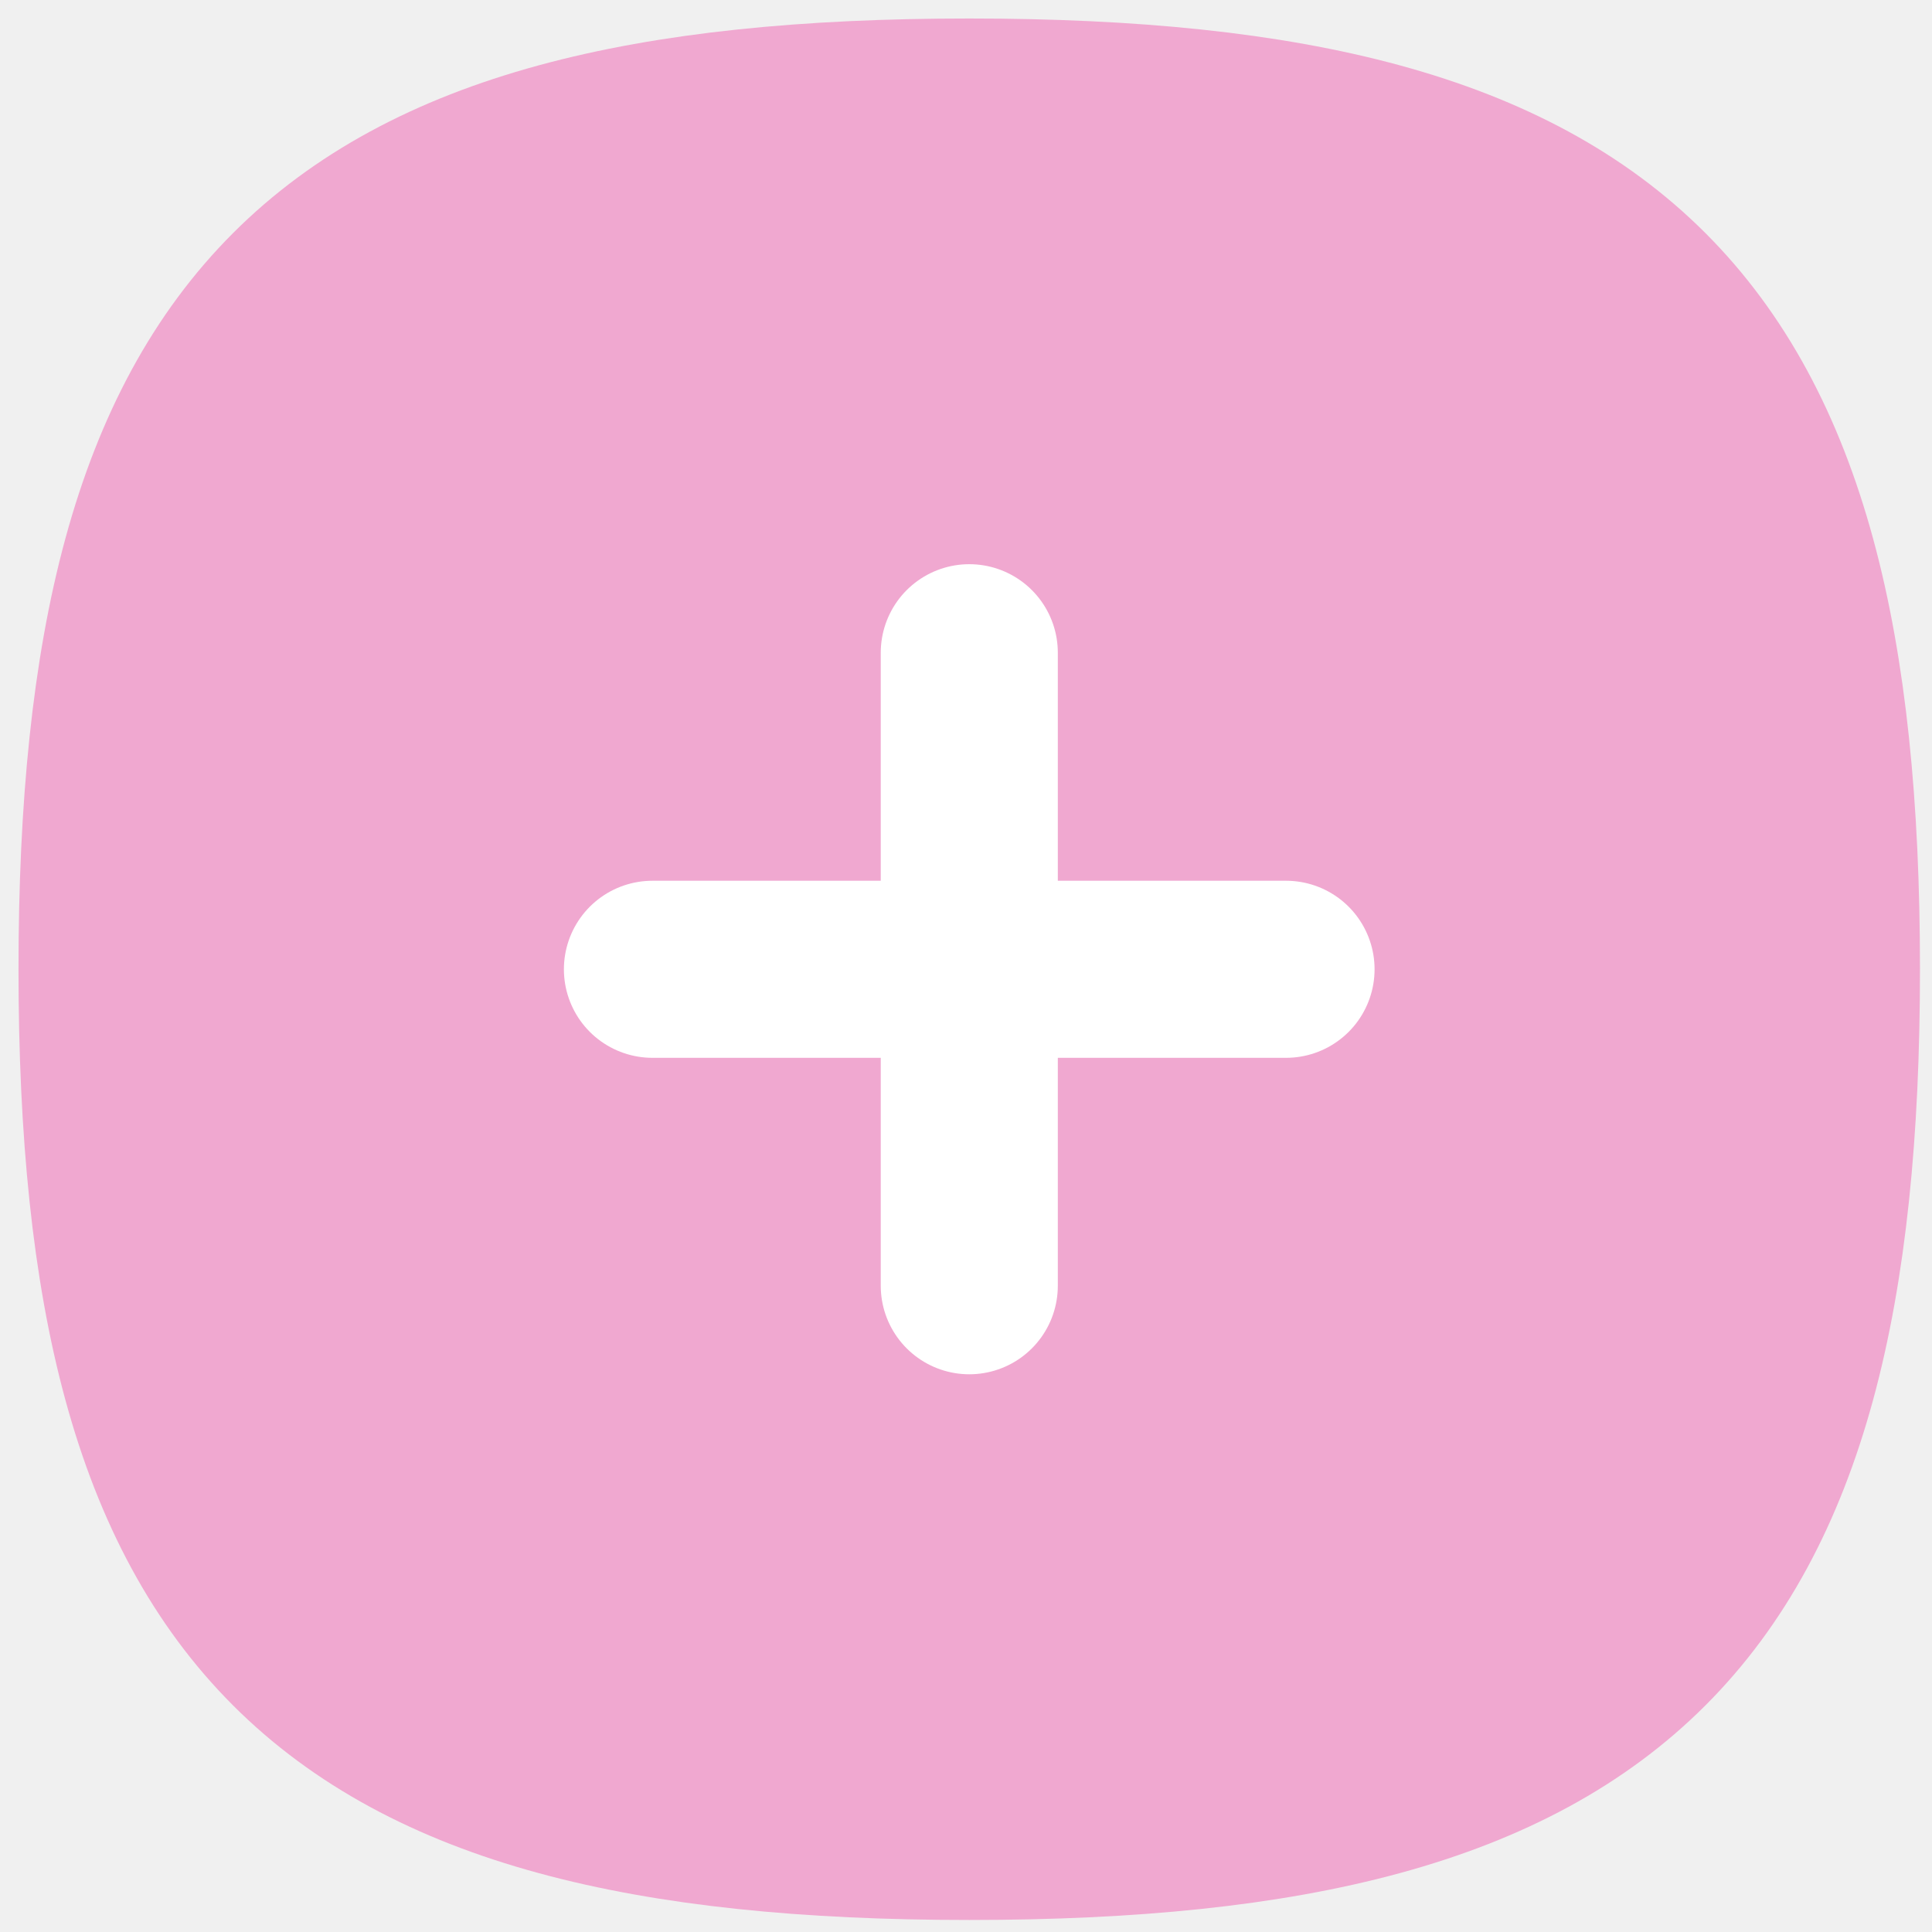
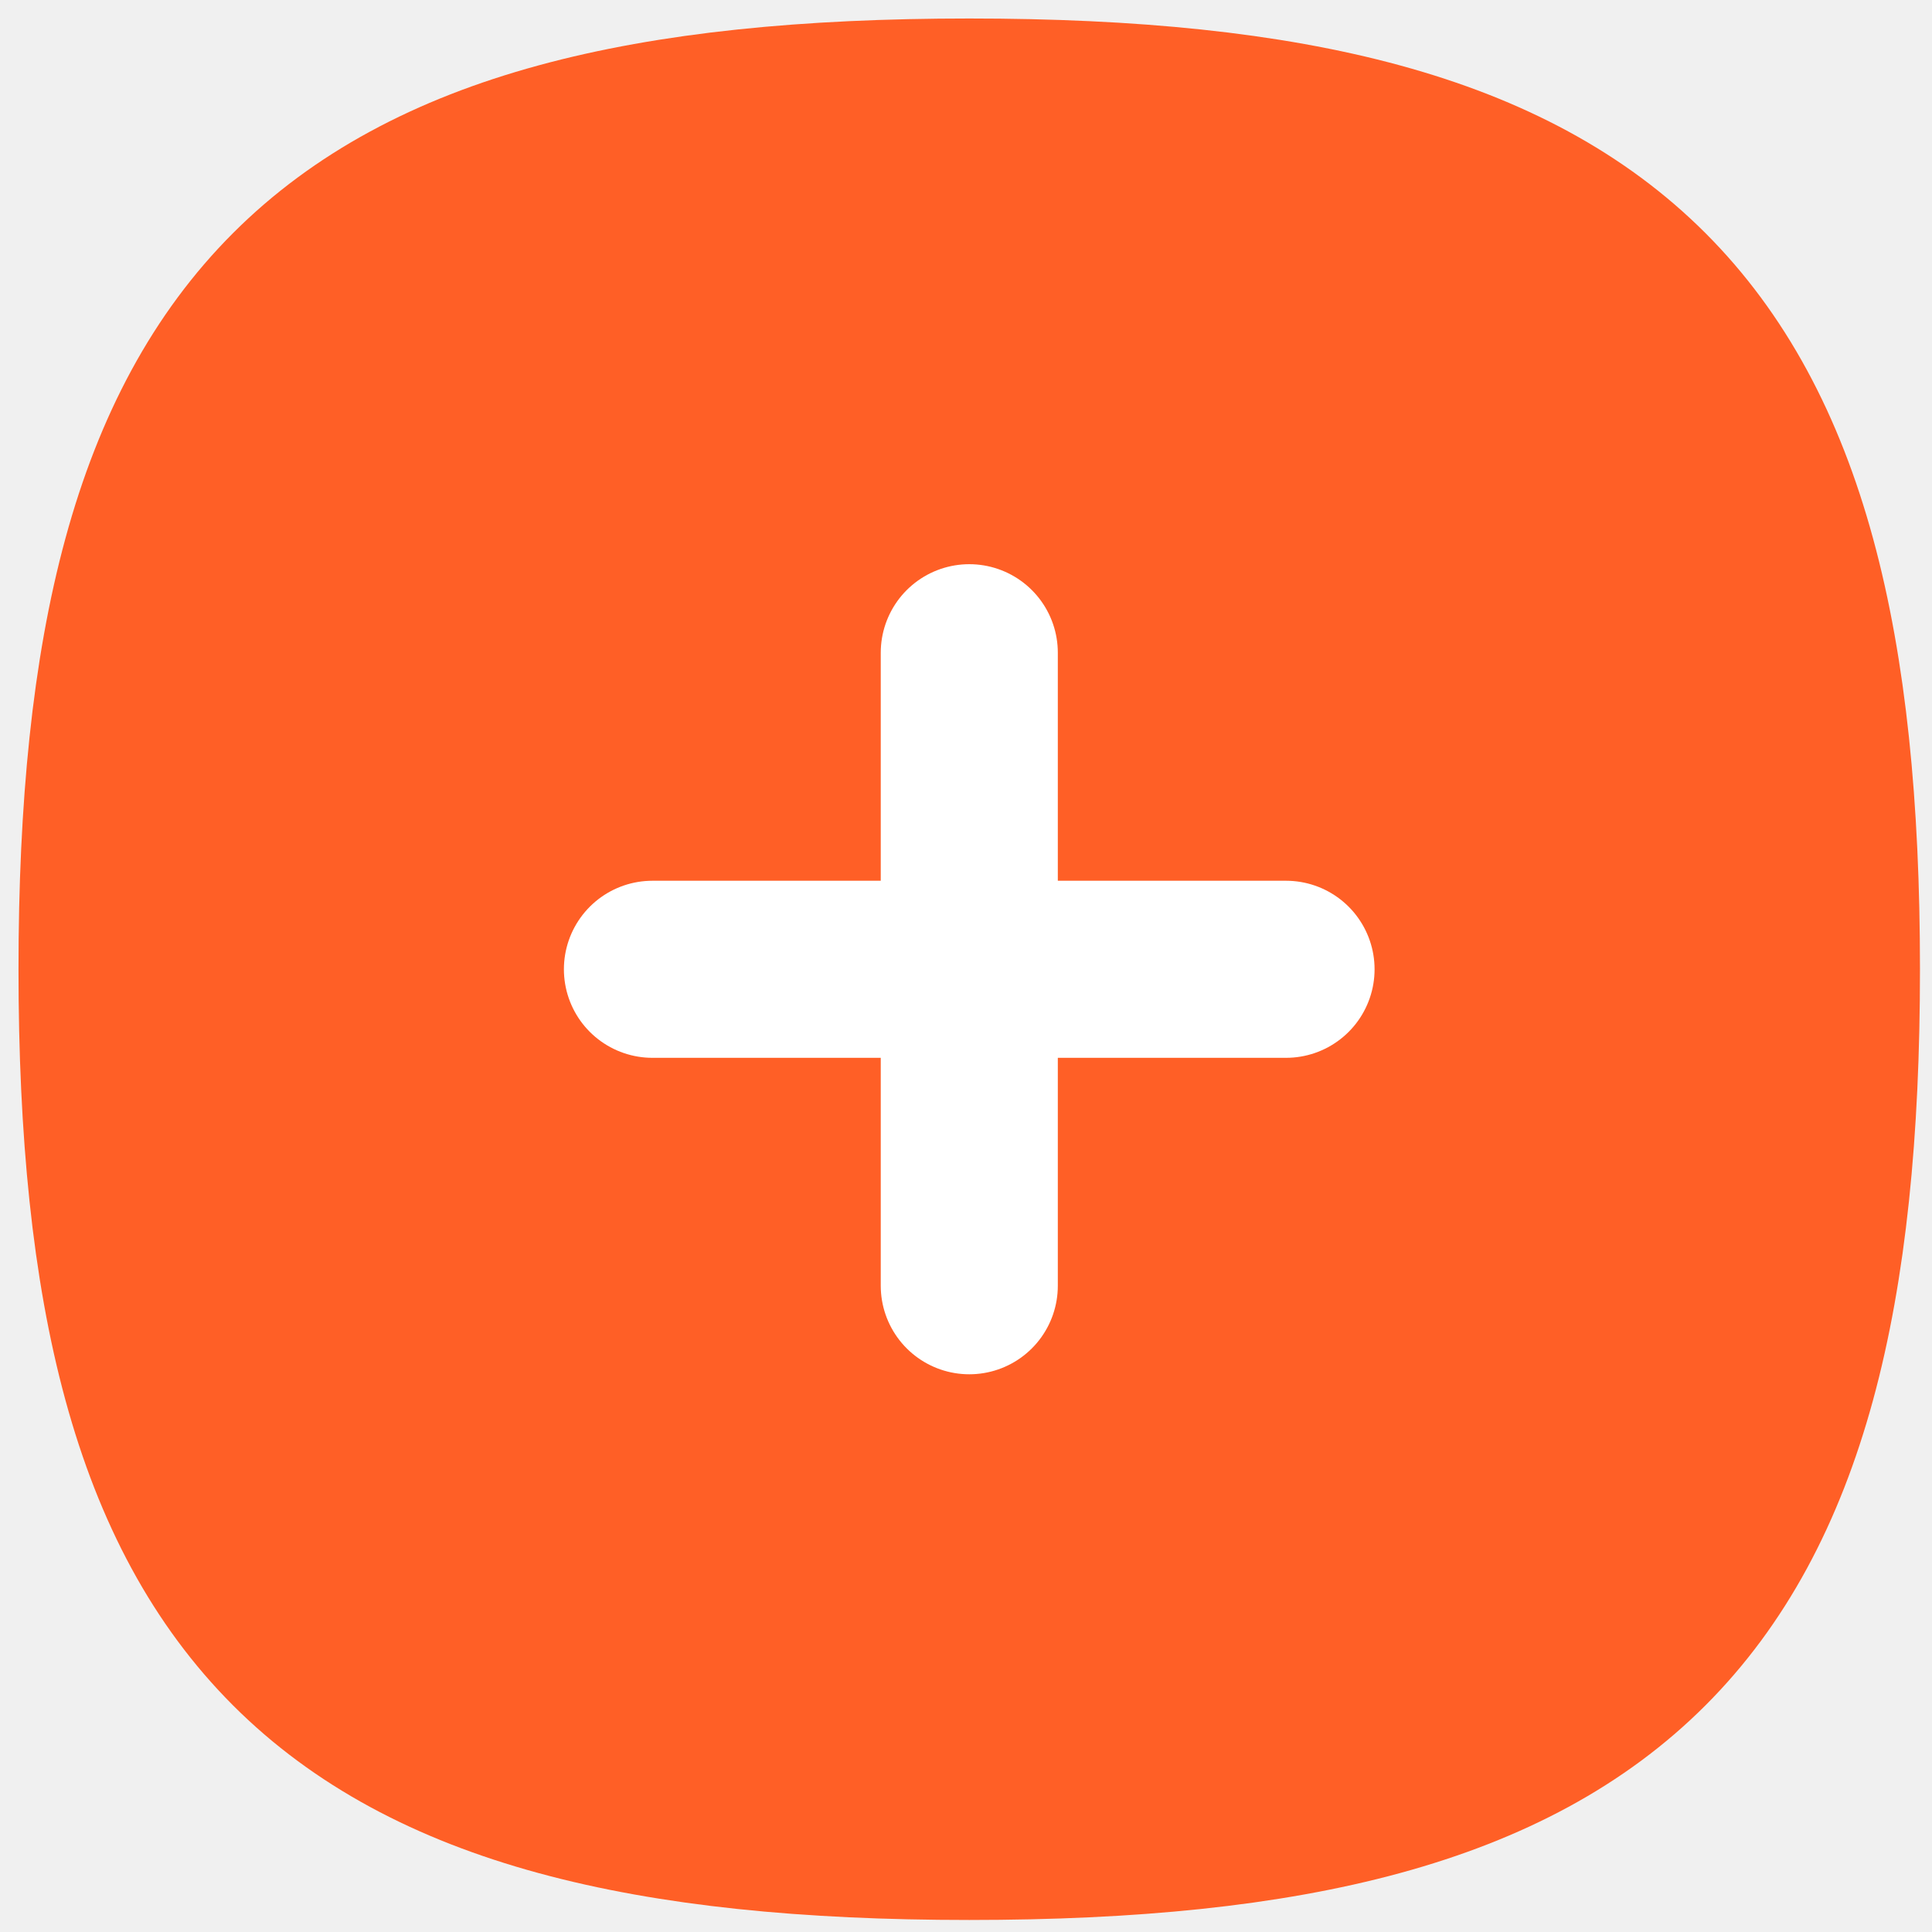
<svg xmlns="http://www.w3.org/2000/svg" width="20" height="20" viewBox="0 0 20 20" fill="none">
-   <path fill-rule="evenodd" clip-rule="evenodd" d="M1.108 10.034C1.108 3.34 3.34 1.108 10.034 1.108C16.727 1.108 18.959 3.34 18.959 10.034C18.959 16.727 16.727 18.959 10.034 18.959C3.34 18.959 1.108 16.727 1.108 10.034Z" fill="#f0a8d0" stroke="#f0a8d0" stroke-width="1.833" stroke-linecap="round" stroke-linejoin="round" />
+   <path fill-rule="evenodd" clip-rule="evenodd" d="M1.108 10.034C1.108 3.34 3.34 1.108 10.034 1.108C16.727 1.108 18.959 3.34 18.959 10.034C18.959 16.727 16.727 18.959 10.034 18.959C3.34 18.959 1.108 16.727 1.108 10.034Z" fill="#FF5F26" stroke="#FF5F26" stroke-width="1.833" stroke-linecap="round" stroke-linejoin="round" />
  <path d="M10.034 6.757V13.31" stroke="white" stroke-width="1.833" stroke-linecap="round" stroke-linejoin="round" />
  <path d="M13.313 10.034H6.754" stroke="white" stroke-width="1.833" stroke-linecap="round" stroke-linejoin="round" />
</svg>
